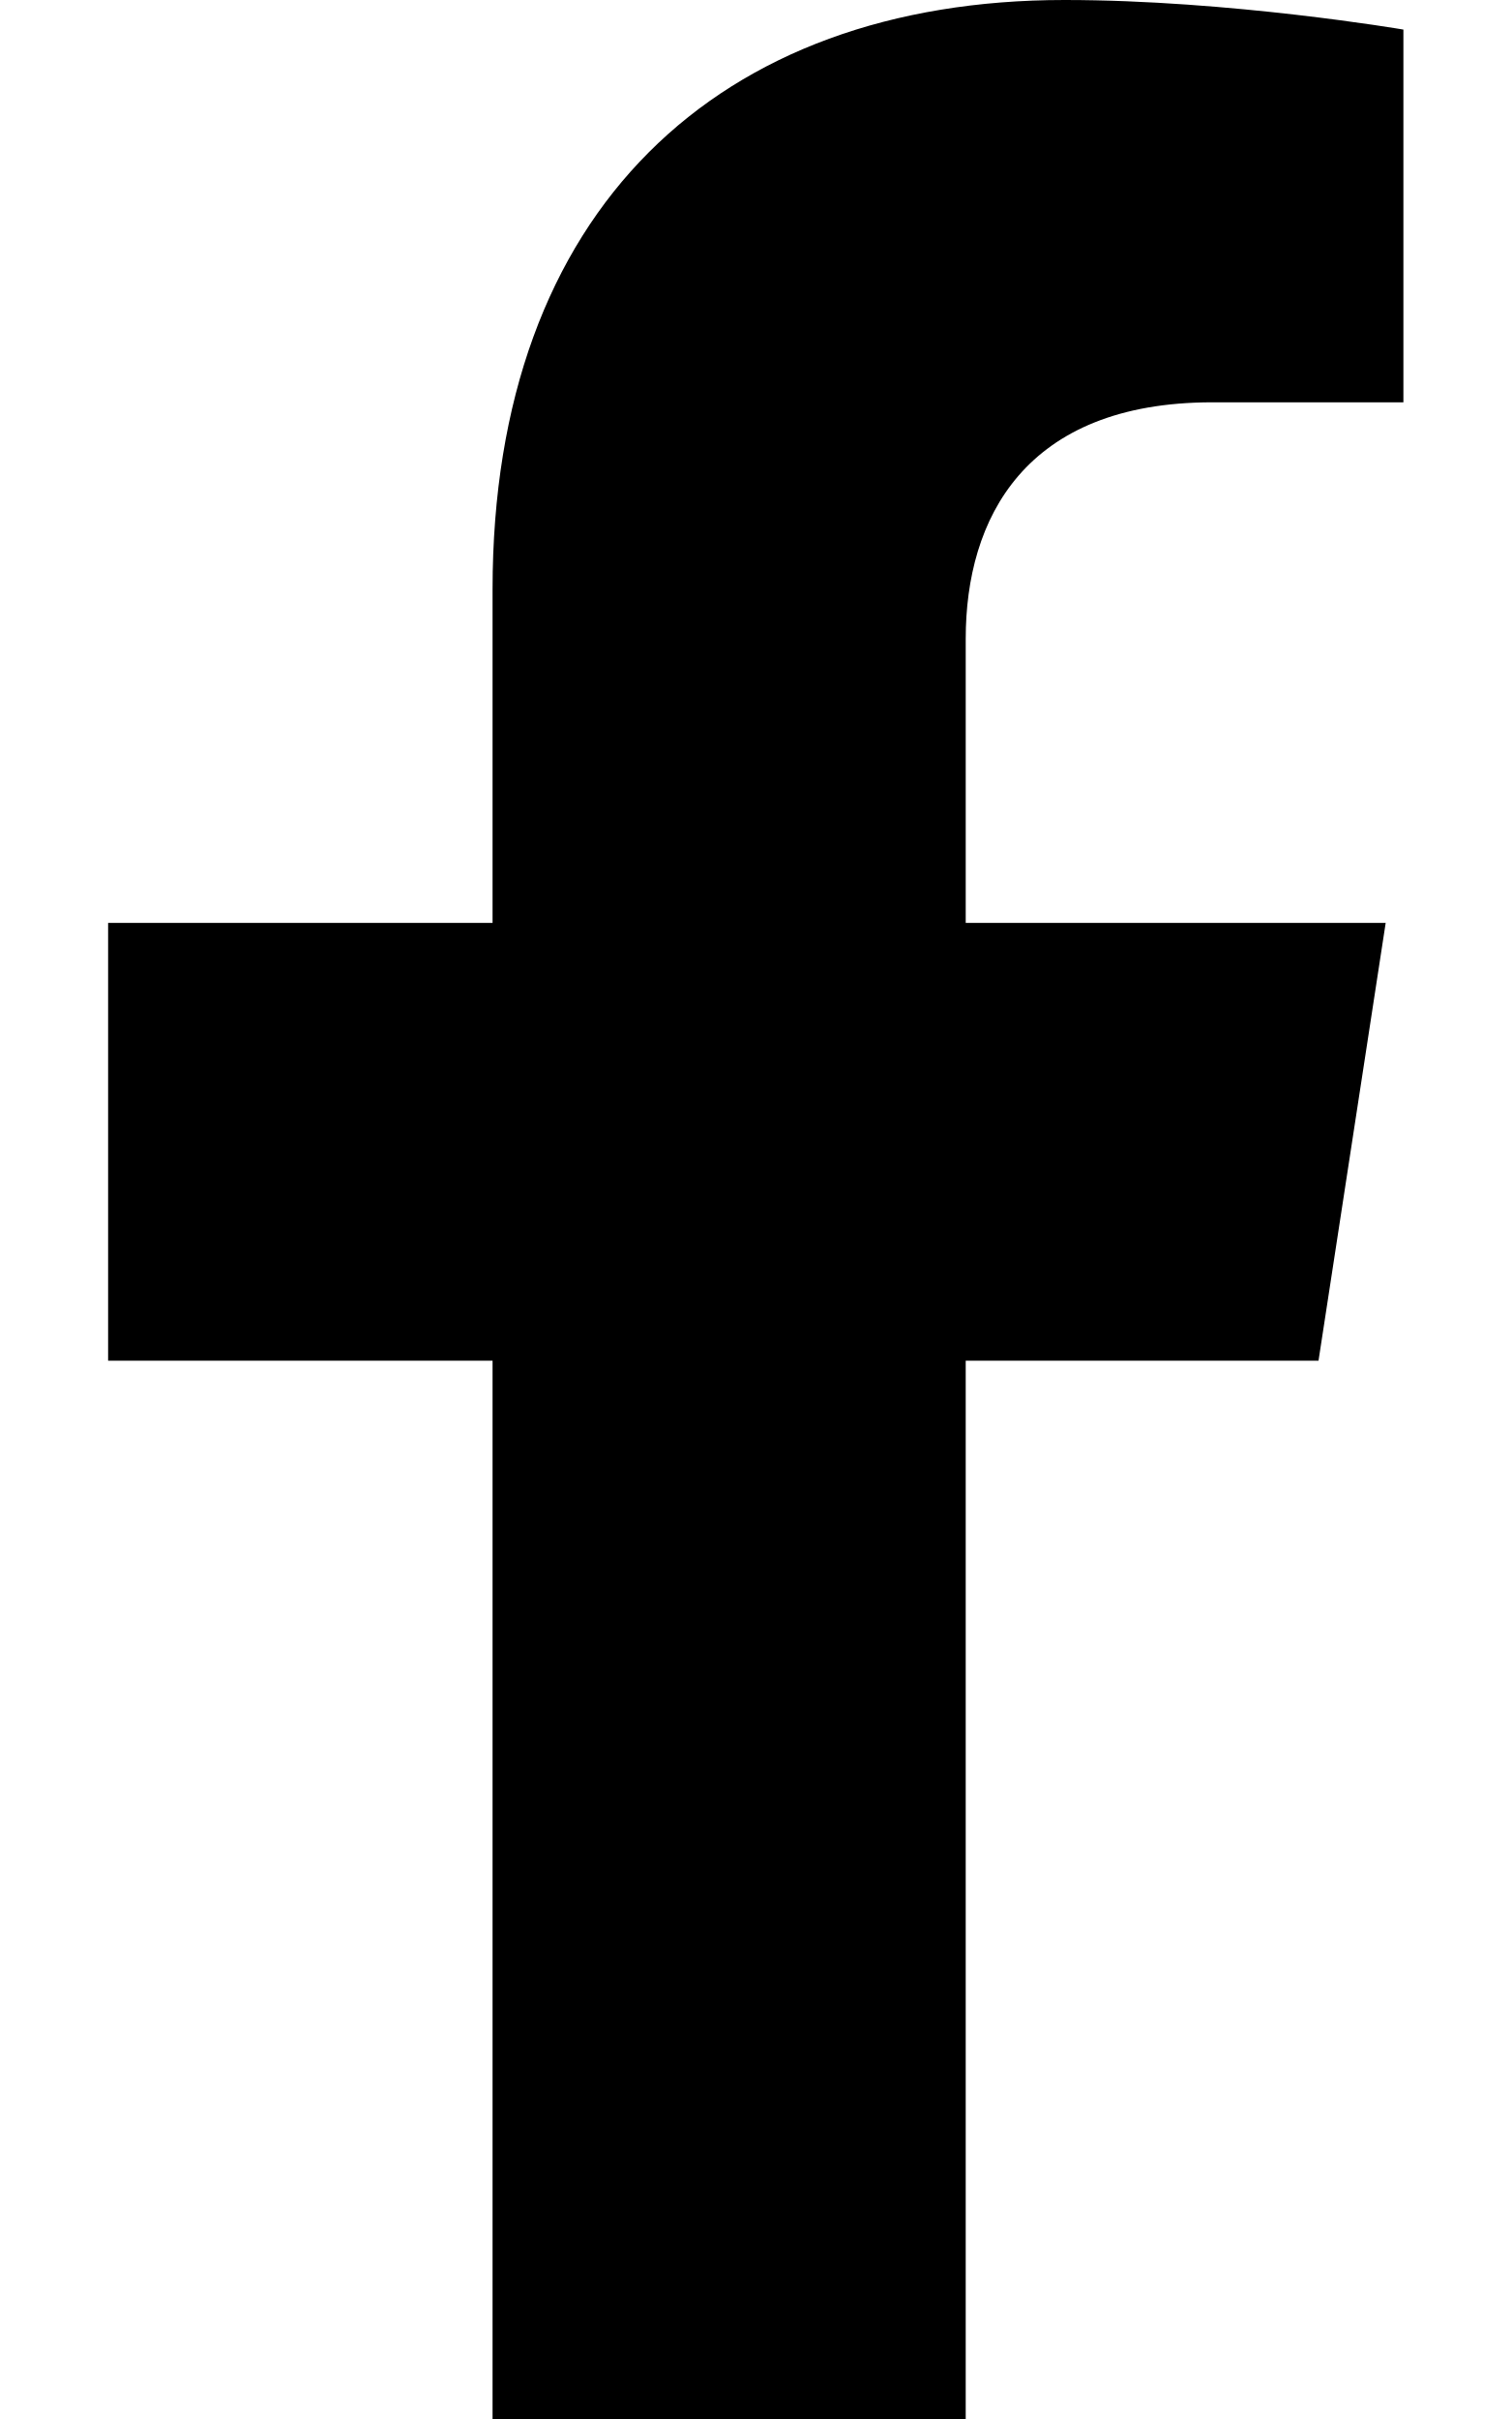
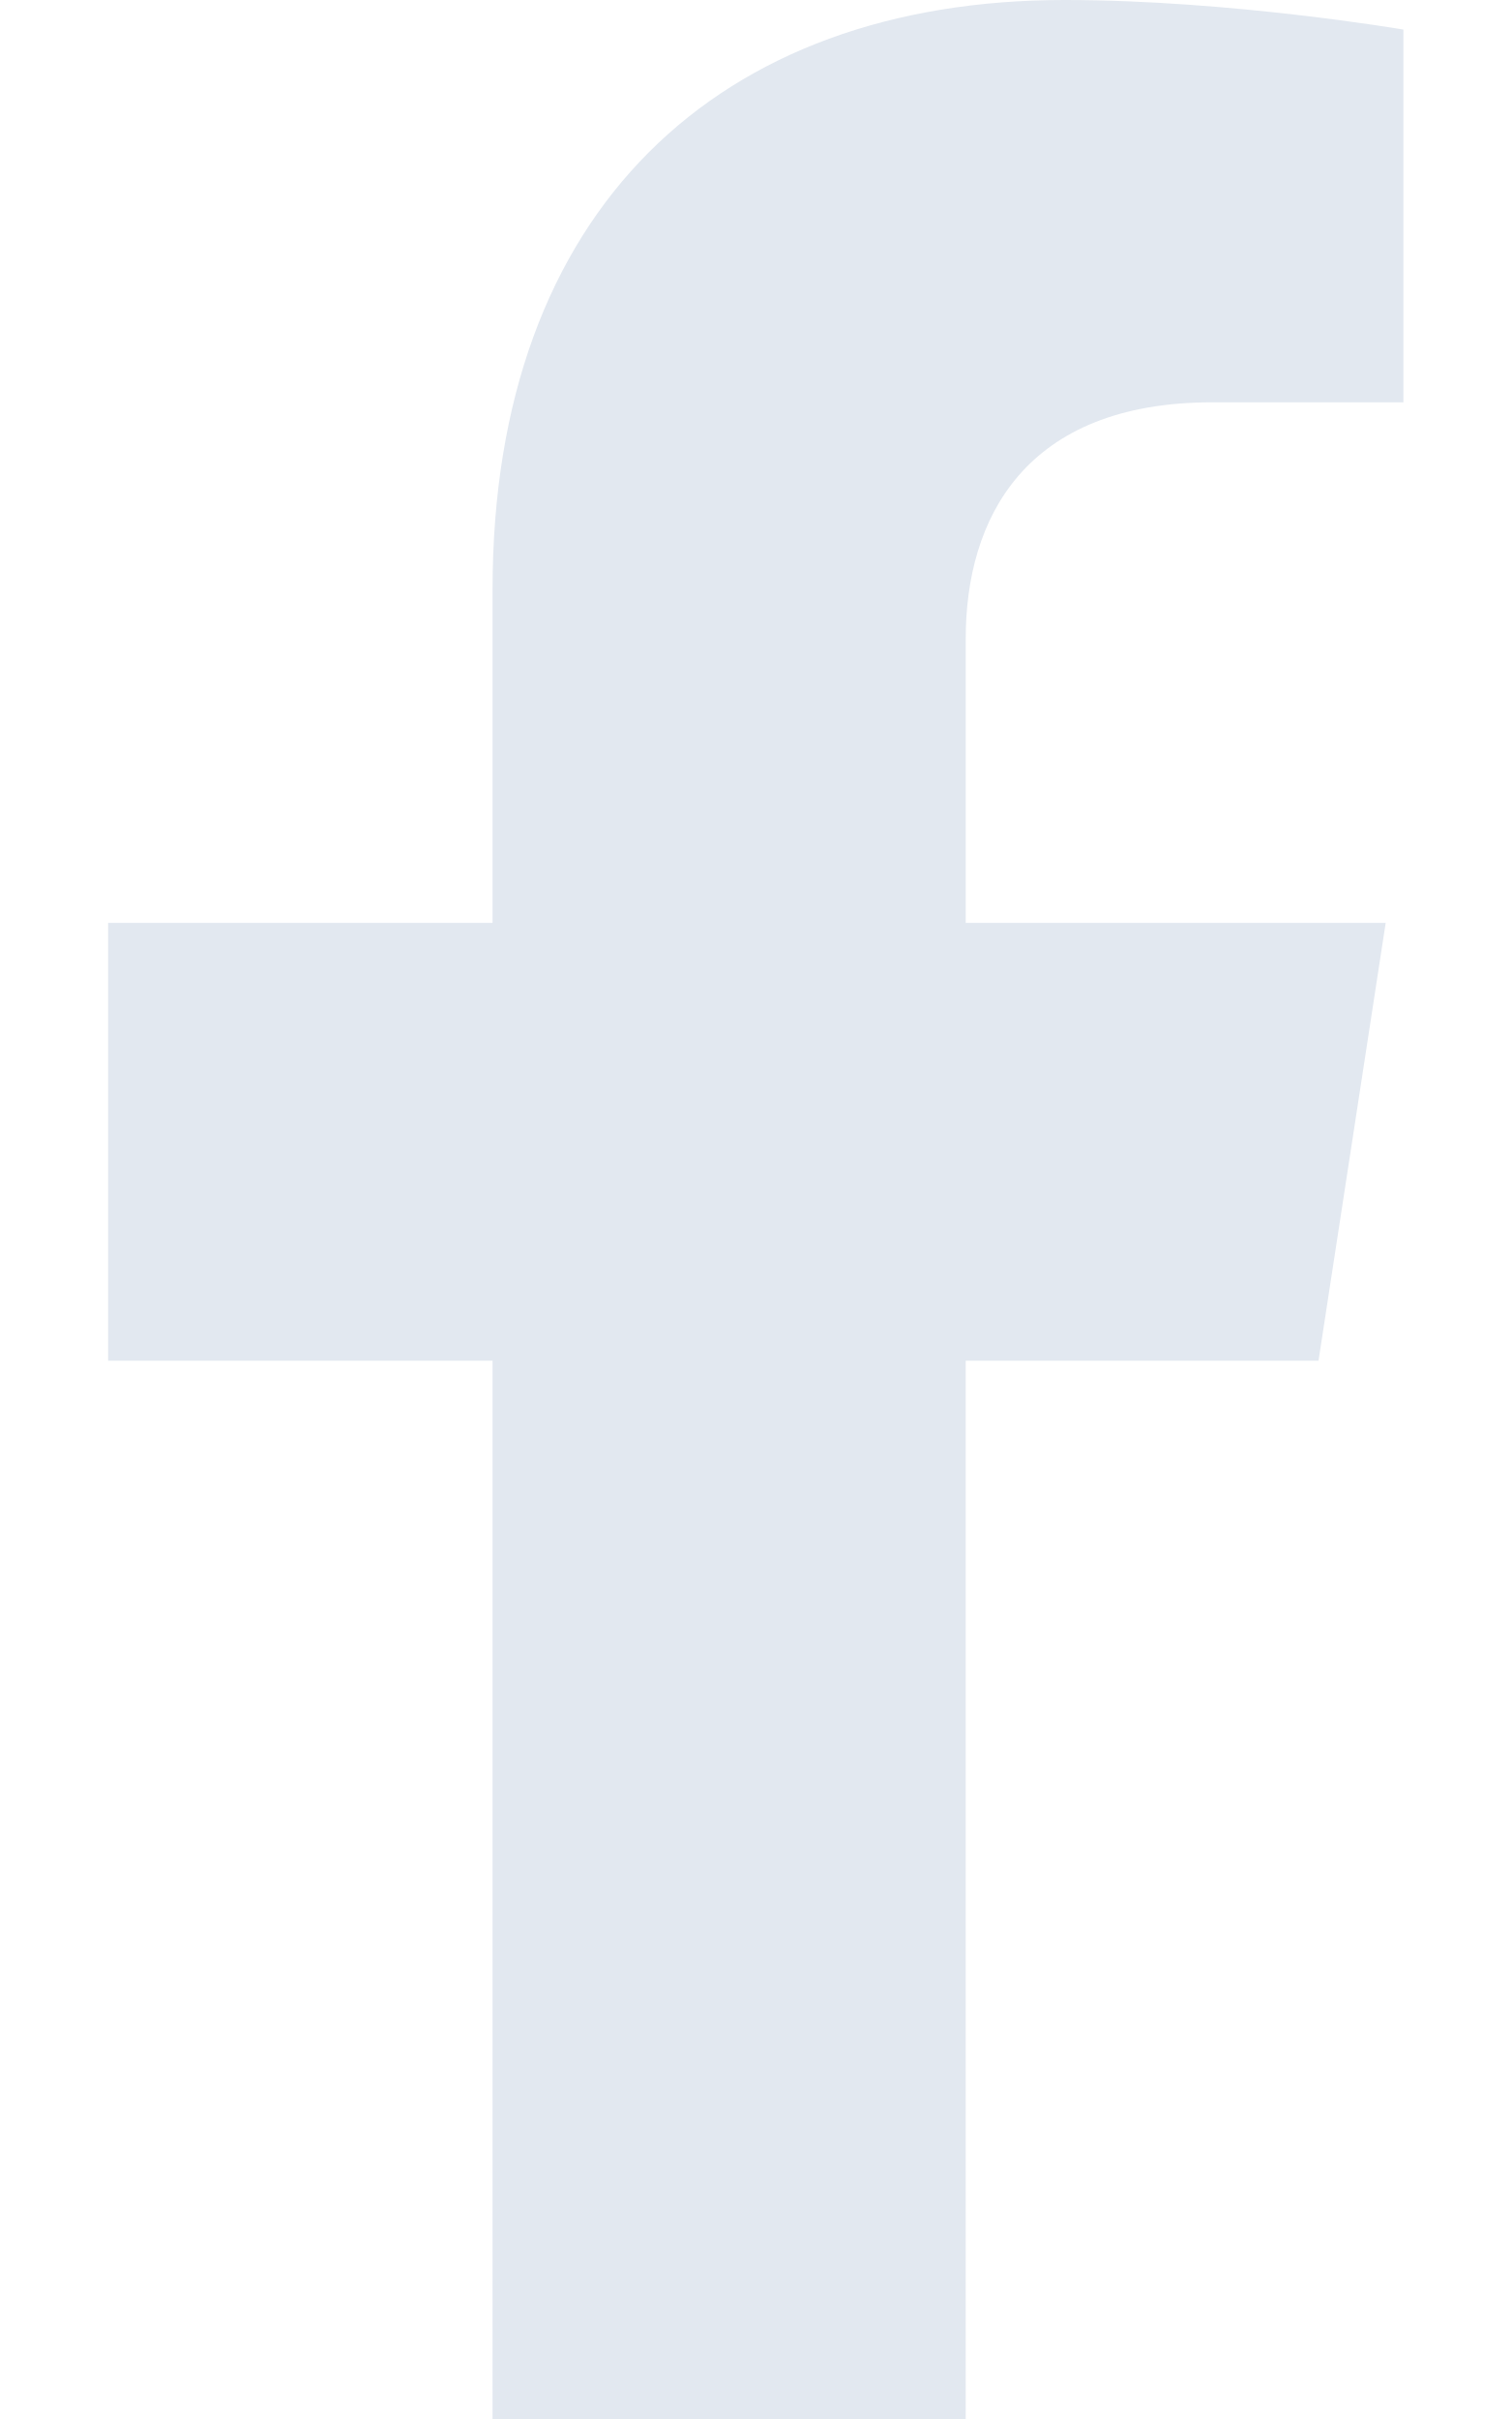
<svg xmlns="http://www.w3.org/2000/svg" viewBox="0 0 320 512">
-   <path d="M279.14 288l14.22-92.66h-88.91v-60.13c0-25.35 12.42-50.06 52.24-50.06h40.42V6.26S260.43 0 225.36 0c-73.22 0-121.08 44.38-121.08 124.72v70.62H22.89V288h81.39v224h100.17V288z" />
+   <path fill="#e2e8f0" d="M279.14 288l14.22-92.66h-88.91v-60.13c0-25.35 12.42-50.06 52.24-50.06h40.42V6.26S260.43 0 225.36 0c-73.22 0-121.08 44.38-121.08 124.72v70.62H22.89V288h81.39v224h100.17V288z" />
</svg>
